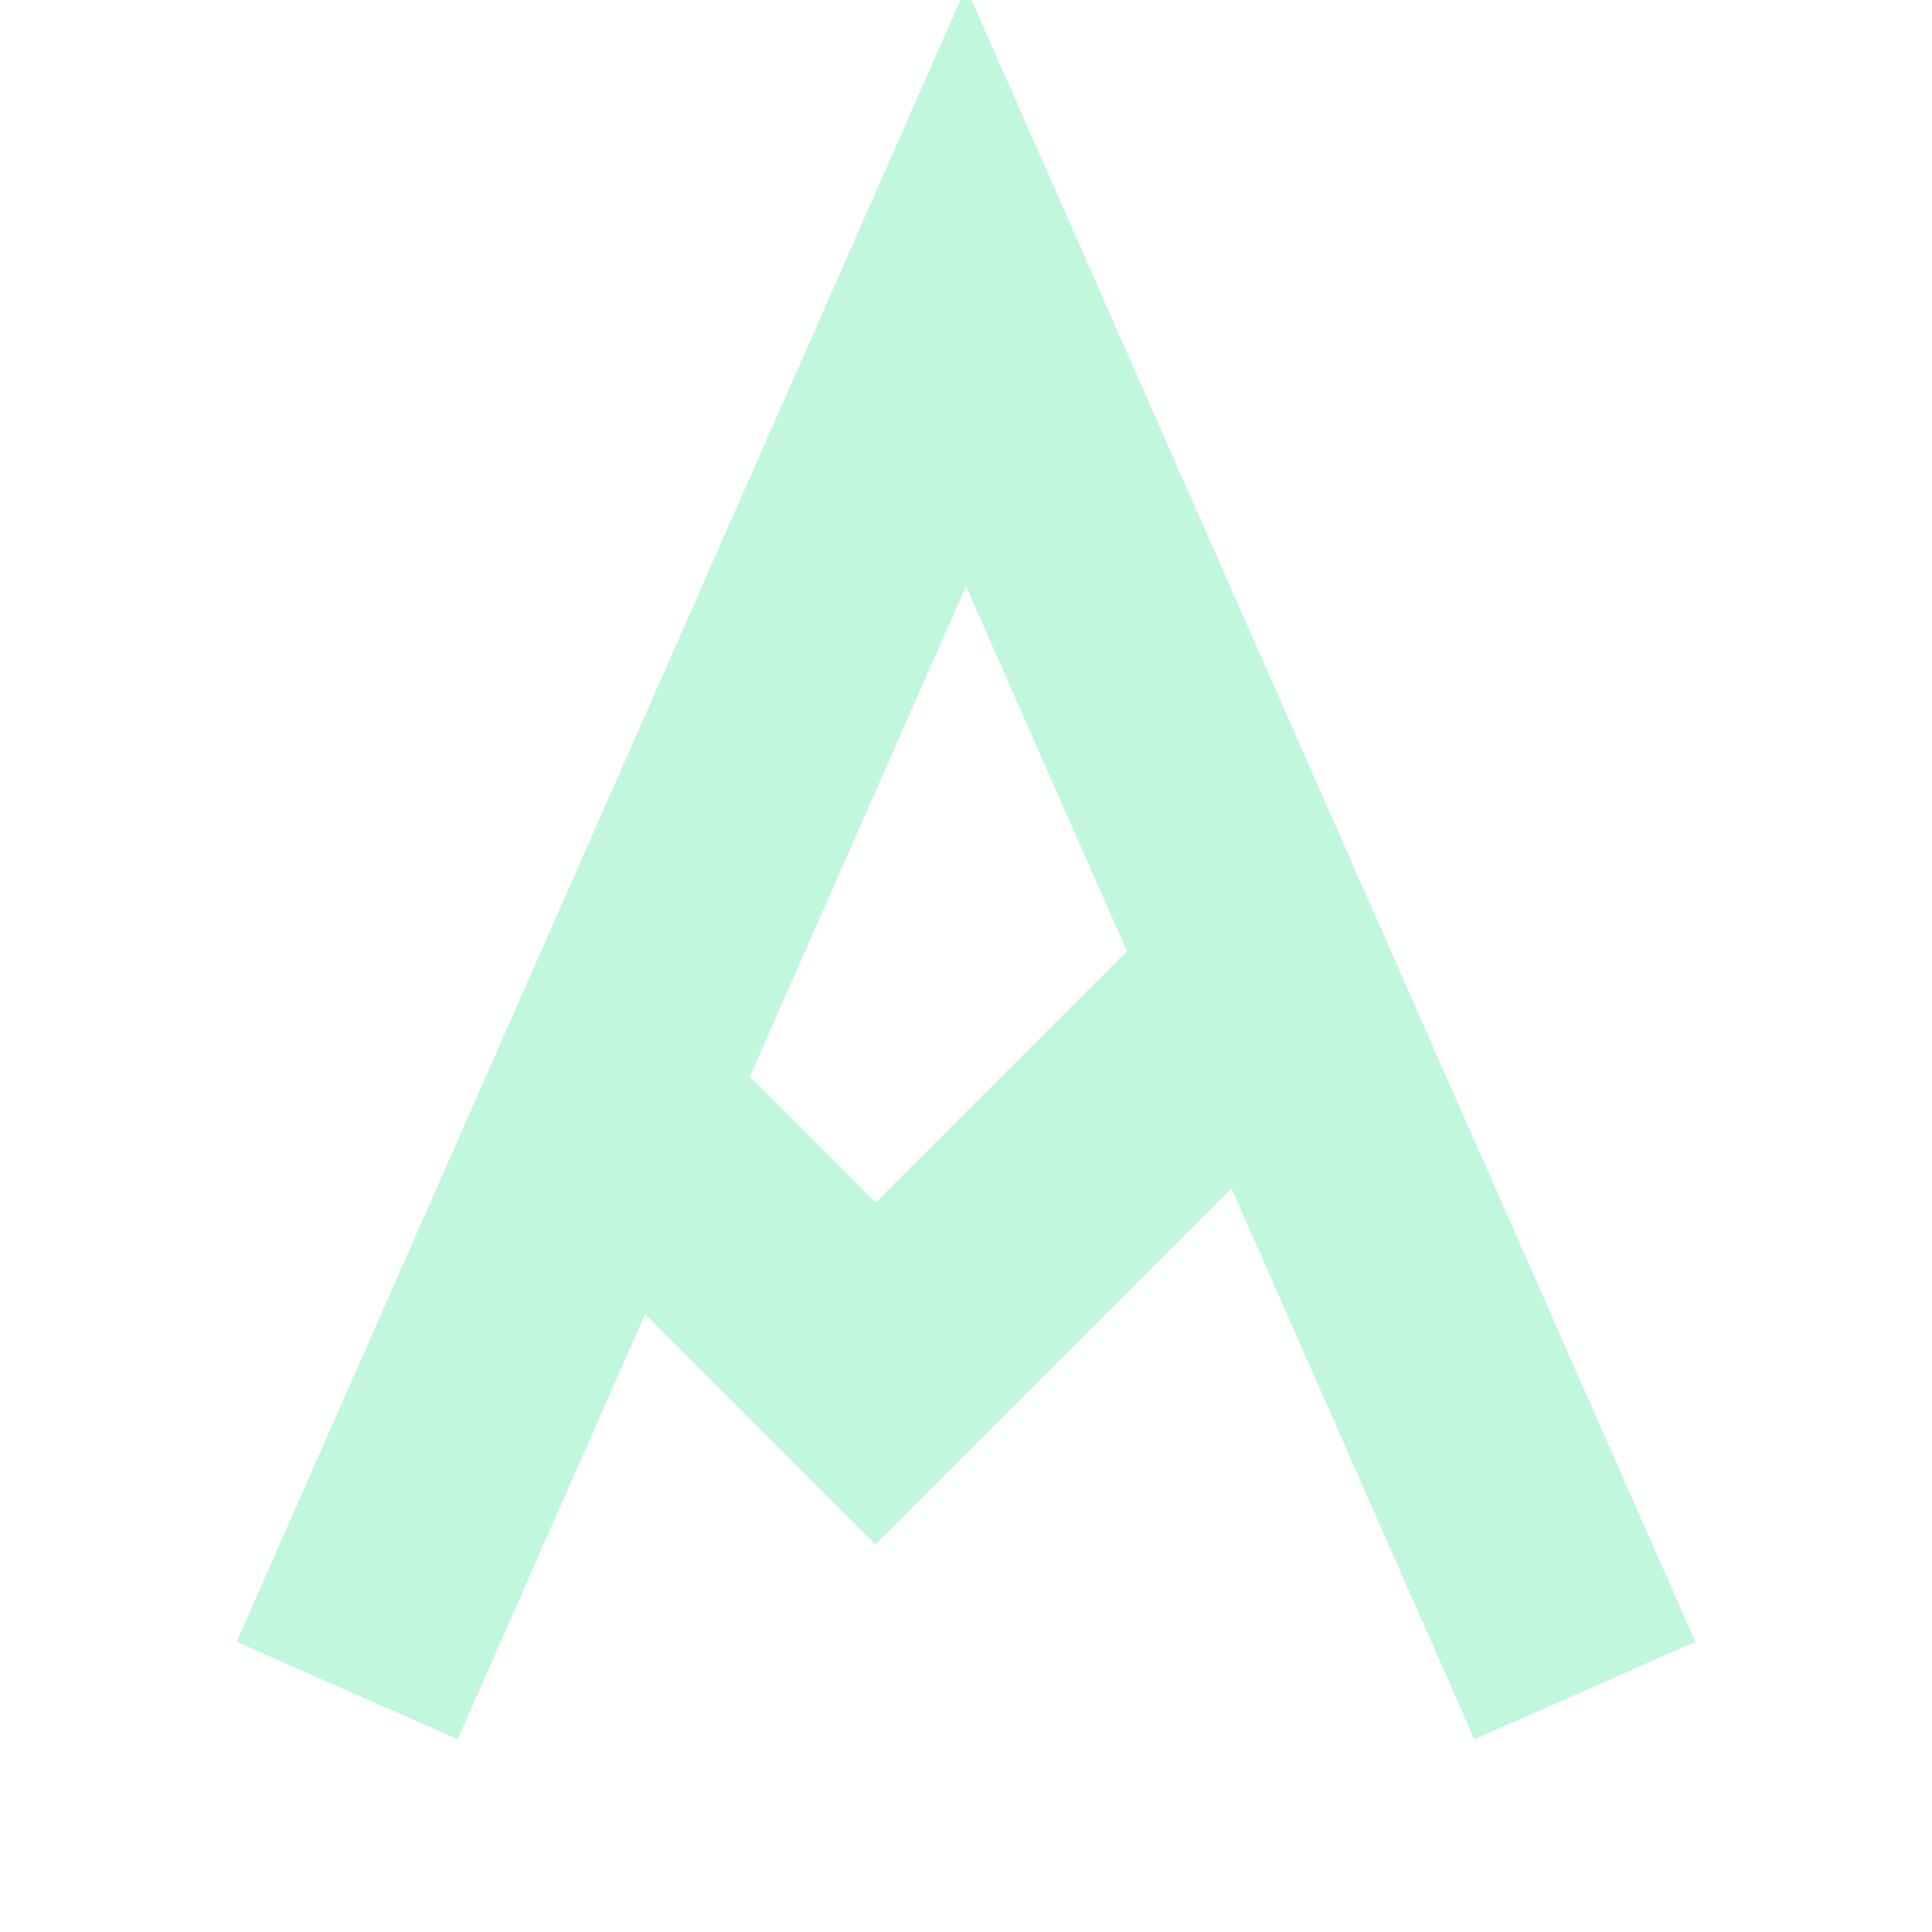
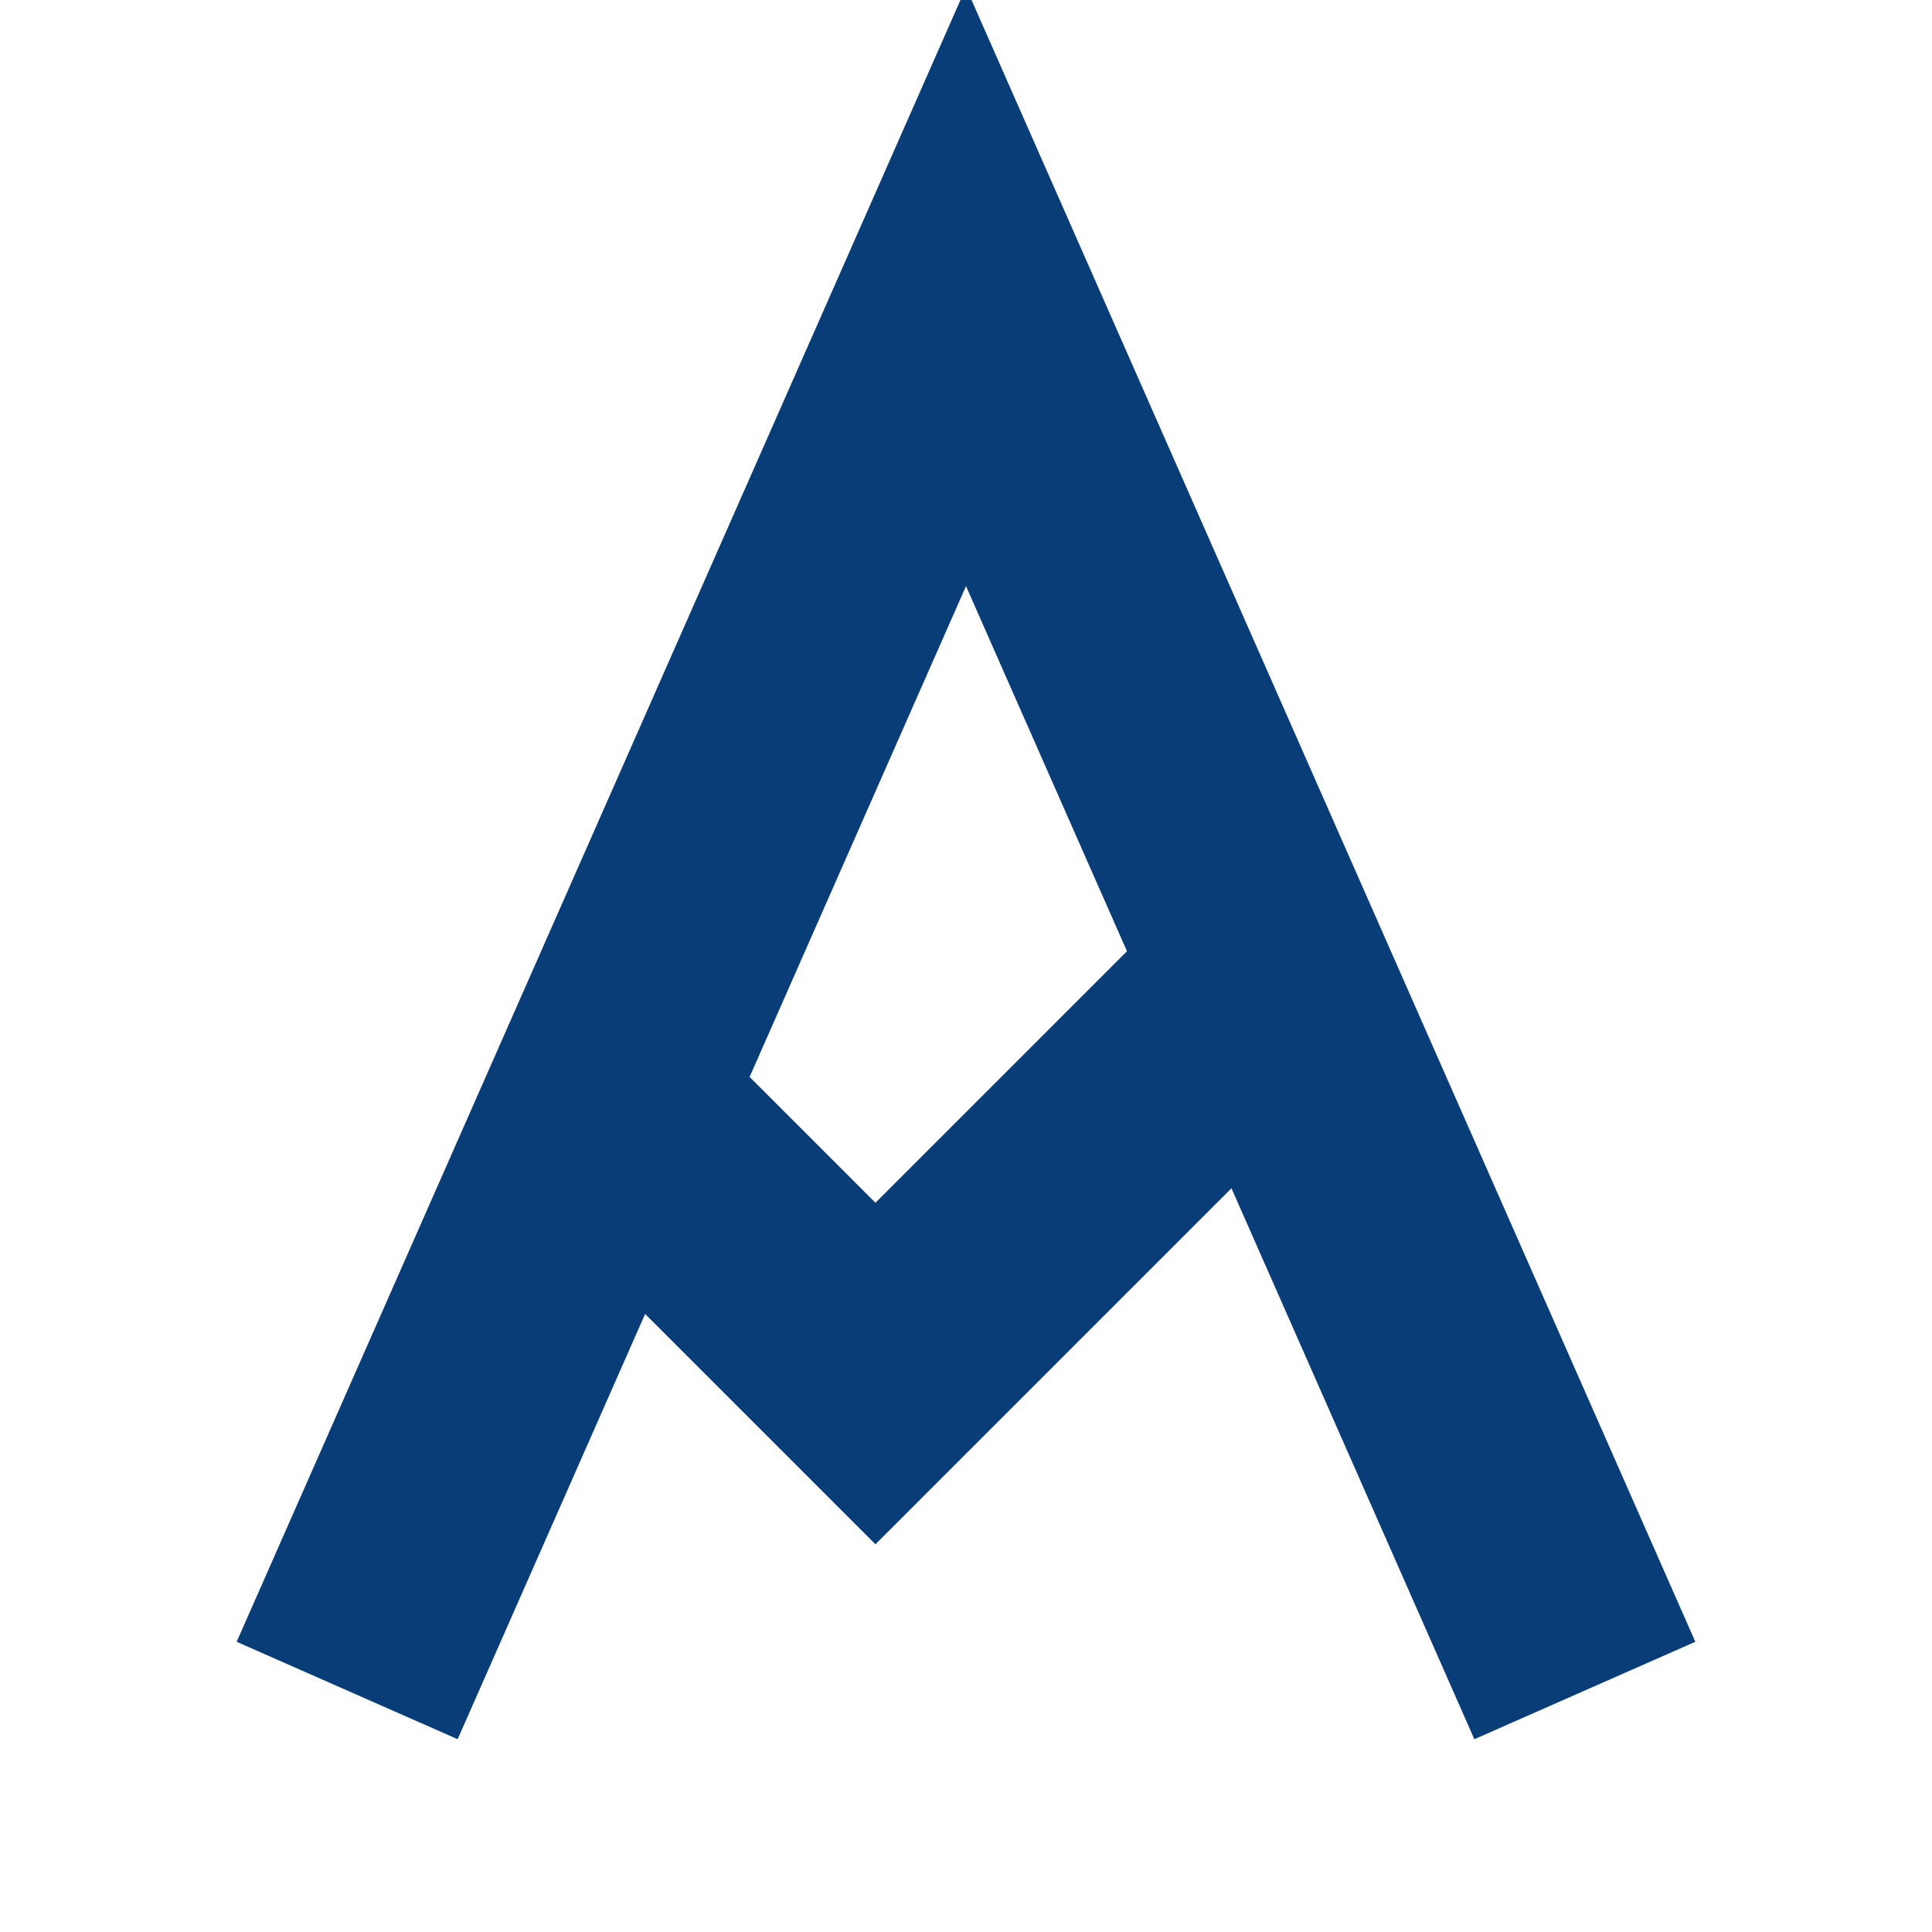
<svg xmlns="http://www.w3.org/2000/svg" viewBox="0 0 256 256">
-   <g fill="none" stroke="#C1F7DC" stroke-width="32" stroke-linejoin="miter" stroke-miterlimit="10">
+   <g fill="none" stroke="#083D77" stroke-width="32" stroke-linejoin="miter" stroke-miterlimit="10">
    <path d="M46 224 128 38l82 186" />
    <path d="M86 152l30 30 52.4-52.4" />
  </g>
</svg>
